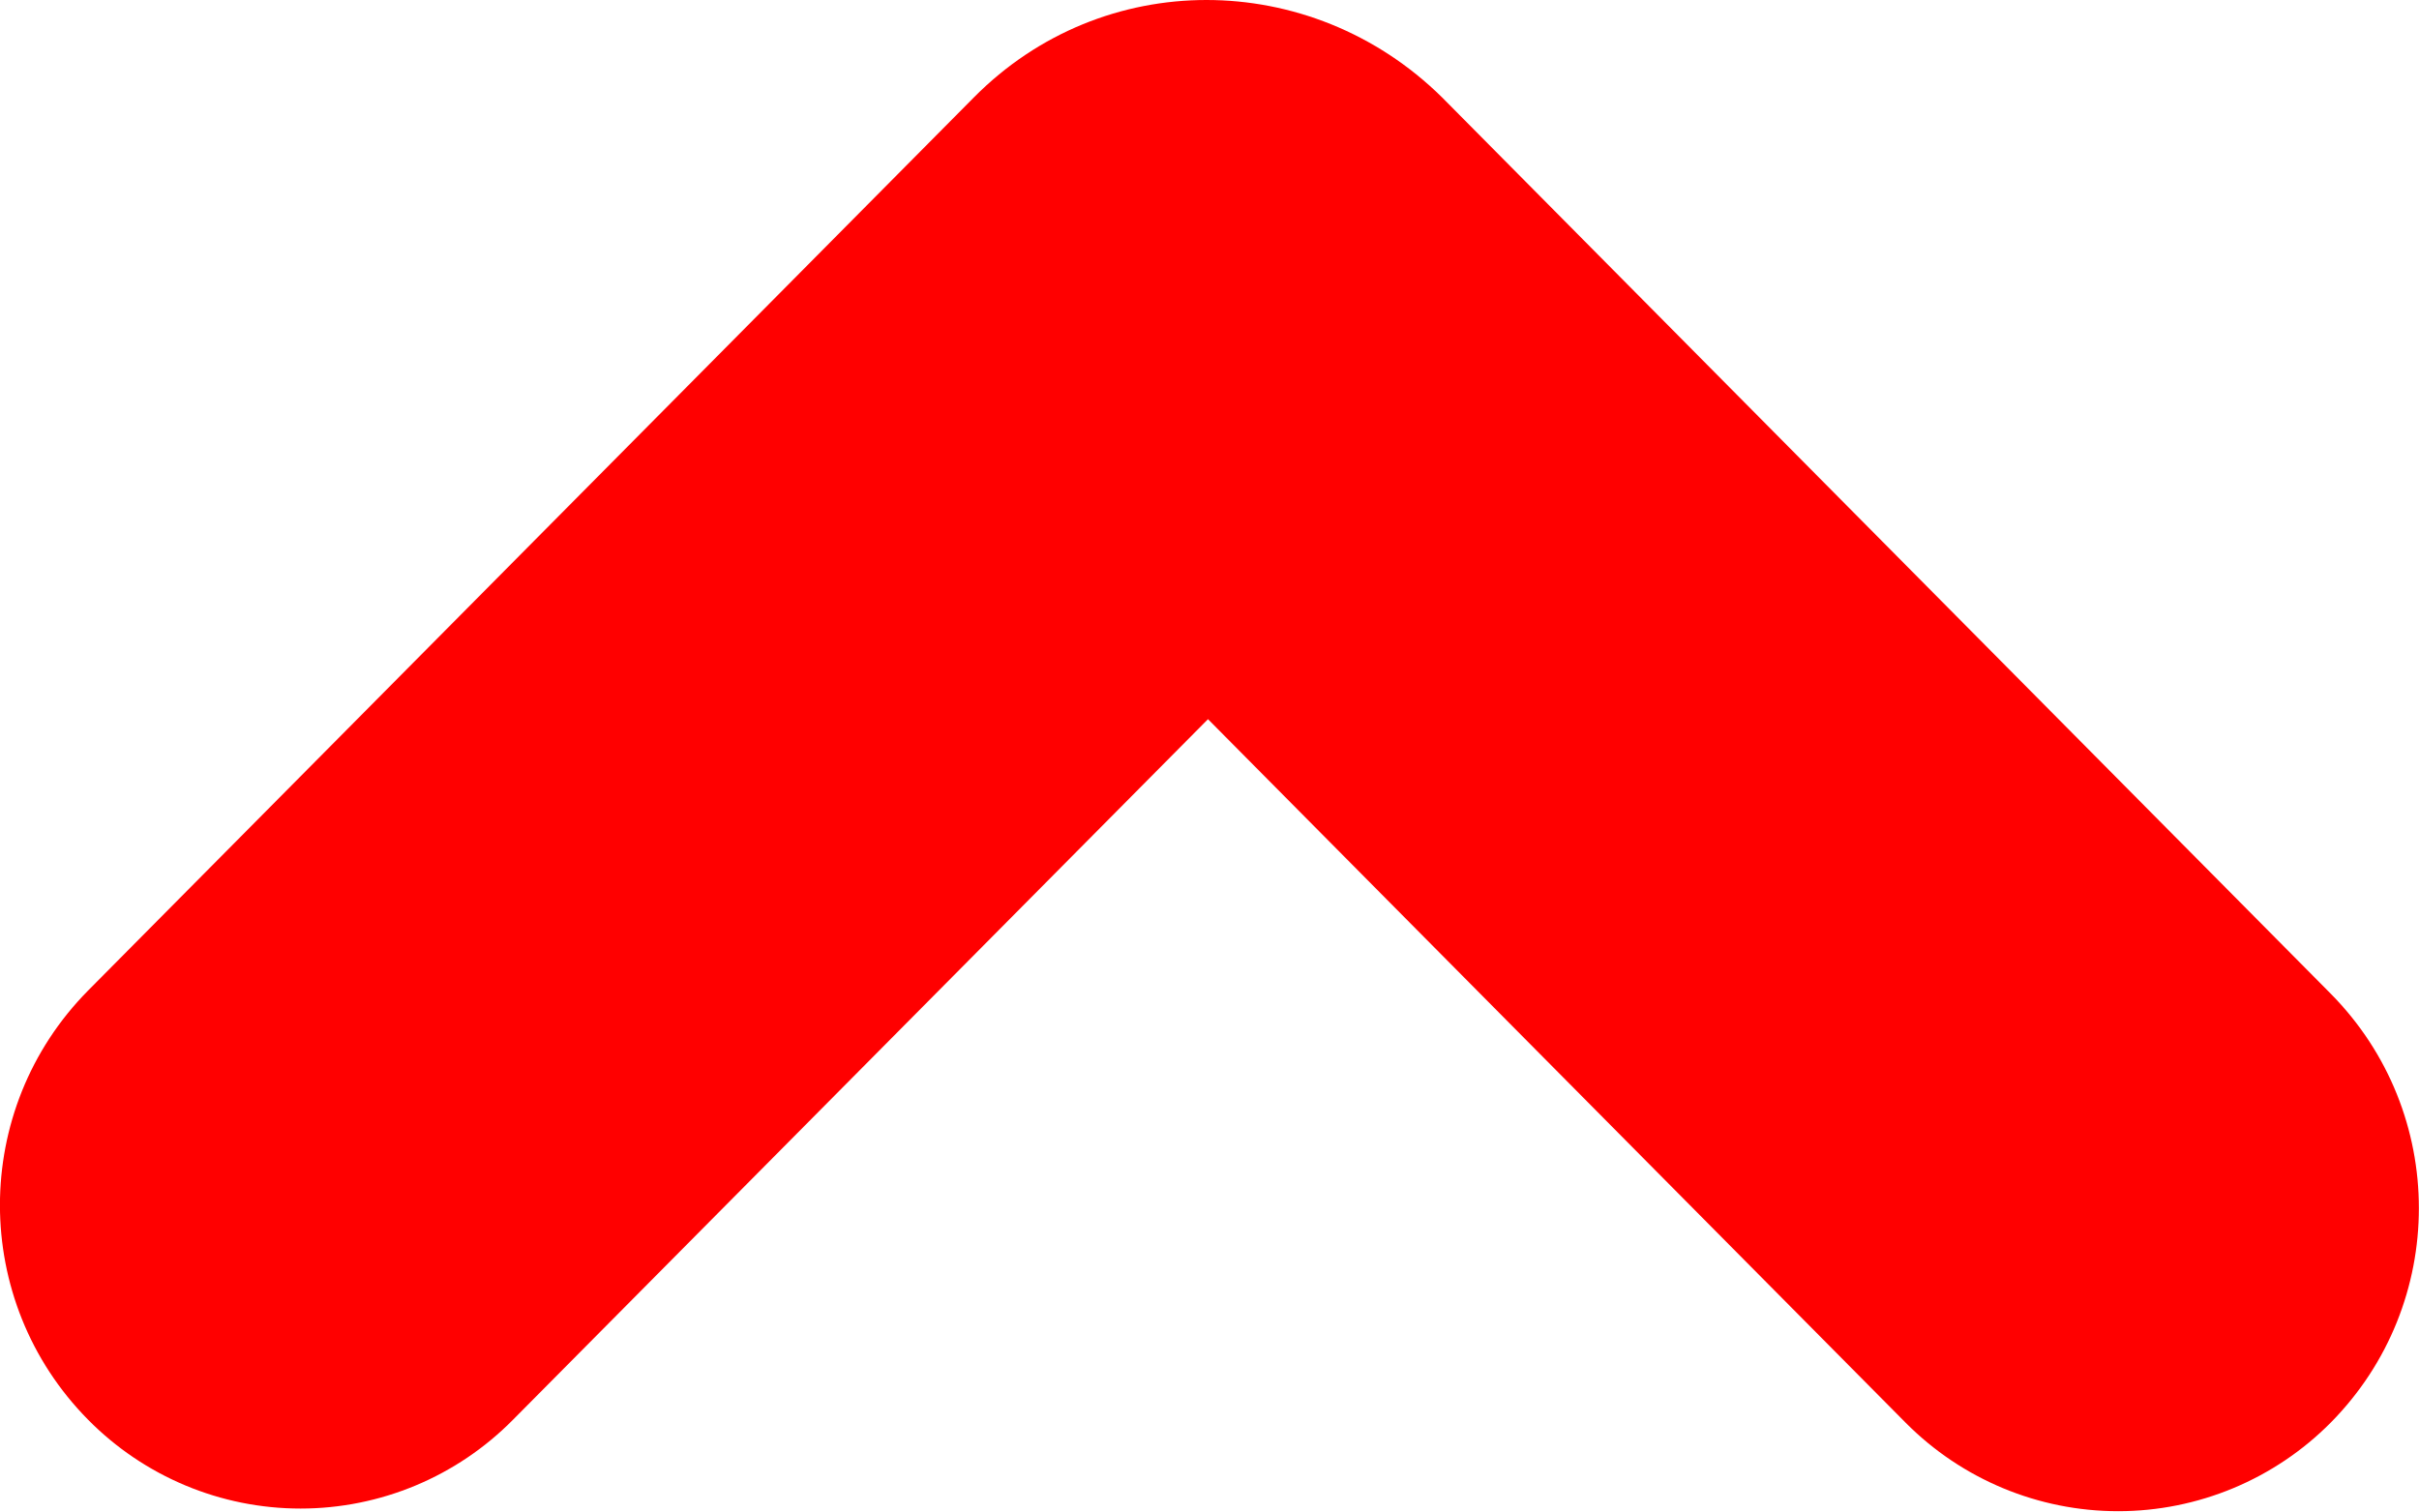
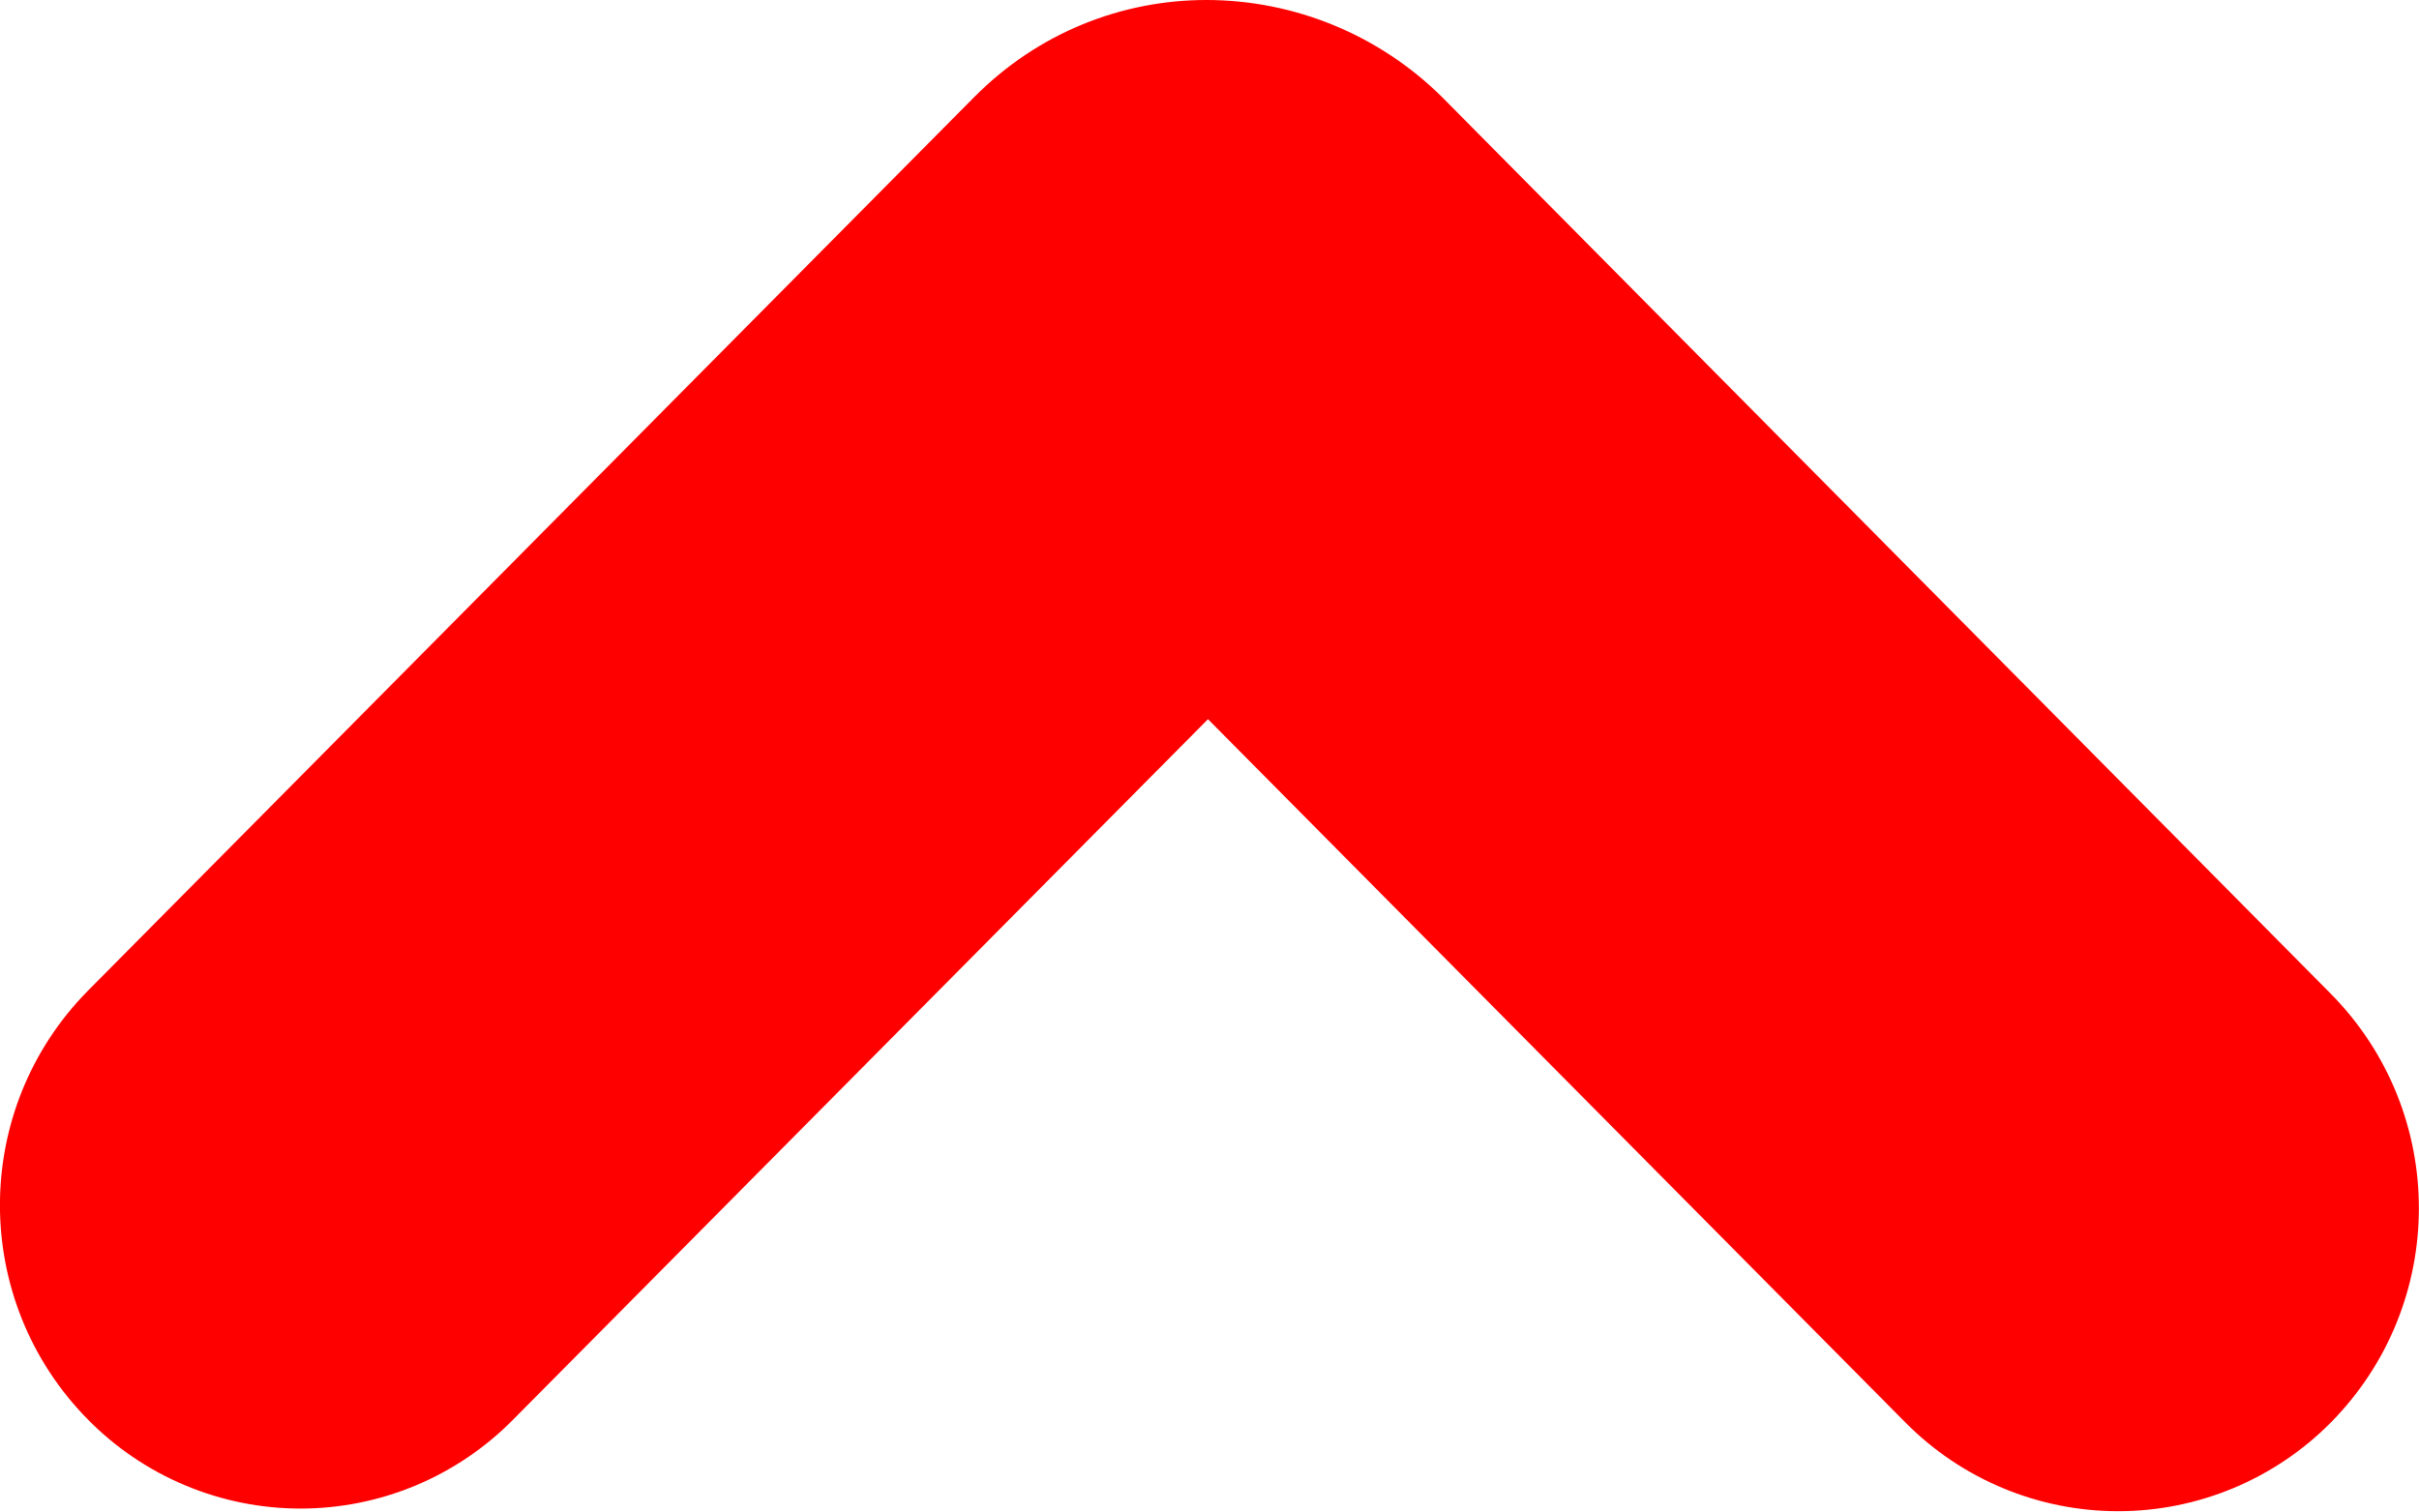
- <svg xmlns="http://www.w3.org/2000/svg" width="8" height="4.999" viewBox="0 0 8 4.999" role="presentation" version="1.1" id="svg51">
-   <defs id="defs55" />
-   <path d="m 7.708,4.706 a 1.009,1.009 0 0 0 0,-1.419 L 4.769,0.322 c -0.218,-0.215 -0.5,-0.322 -0.779,-0.322 -0.279,0 -0.556,0.107 -0.769,0.322 L 0.291,3.277 a 1.01,1.01 0 0 0 0,1.419 0.987,0.987 0 0 0 1.406,0 l 2.298,-2.317 2.307,2.327 a 0.99,0.99 0 0 0 1.406,0 z" fill="currentColor" fill-rule="evenodd" id="path49" style="fill:#ff0000" />
+ <svg xmlns="http://www.w3.org/2000/svg" width="8" height="4.999">
+   <path d="M7.708 4.706a1.009 1.009 0 0 0 0-1.419L4.77.322A1.108 1.108 0 0 0 3.99 0c-.279 0-.556.107-.769.322L.291 3.277a1.01 1.01 0 0 0 0 1.419.987.987 0 0 0 1.406 0l2.298-2.317 2.307 2.327a.99.99 0 0 0 1.406 0z" fill="currentColor" fill-rule="evenodd" style="fill:red" />
</svg>
